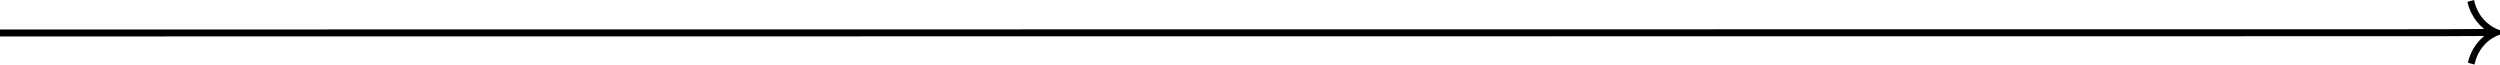
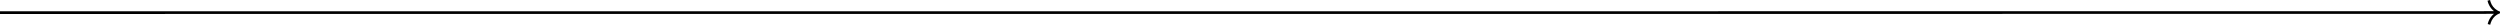
- <svg xmlns="http://www.w3.org/2000/svg" width="736" height="19" viewBox="0 0 736 19" fill="none">
-   <path fill-rule="evenodd" clip-rule="evenodd" d="M728.177 0.323C728.26 0.761 728.387 1.207 728.56 1.663C728.421 1.295 728.311 0.933 728.23 0.577C728.211 0.492 728.193 0.407 728.177 0.323ZM726.851 18.284C726.855 18.268 726.86 18.253 726.864 18.237C727.309 16.467 728.018 14.888 728.993 13.499C729.693 12.496 730.67 11.479 731.923 10.448C731.864 10.497 731.806 10.545 731.748 10.593C730.578 11.575 729.66 12.543 728.993 13.499C728.033 14.867 727.33 16.419 726.884 18.157C726.88 18.172 726.877 18.187 726.873 18.202C726.87 18.213 726.867 18.225 726.864 18.237L726.851 18.284ZM727.665 4.015C728.522 5.716 729.745 7.223 731.328 8.539L717.609 8.606L0 8.674V10.731L717.619 10.662L731.349 10.595C730.278 11.519 729.422 12.436 728.785 13.349C727.792 14.764 727.07 16.372 726.618 18.169L726.606 18.213L726.536 18.466L728.492 19L728.552 18.74C728.639 18.369 728.747 17.983 728.876 17.58C729.095 16.927 729.363 16.285 729.681 15.655C731.047 13.119 733.013 11.348 735.585 10.332C735.672 10.309 735.752 10.286 735.824 10.262L736 10.204V8.903L735.825 8.844C735.17 8.624 734.489 8.301 733.78 7.873C731.357 6.353 729.7 4.257 728.801 1.579L728.798 1.569C728.63 1.127 728.507 0.695 728.428 0.274L728.376 0L726.419 0.534L726.471 0.777C726.705 1.851 727.104 2.93 727.665 4.015Z" fill="black" />
+ <svg xmlns="http://www.w3.org/2000/svg" width="1920" height="19" viewBox="0 0 1920 19" fill="none">
+   <path fill-rule="evenodd" clip-rule="evenodd" d="M1912.18 0.323C1912.26 0.761 1912.39 1.207 1912.56 1.663C1912.42 1.295 1912.31 0.933 1912.23 0.577C1912.21 0.492 1912.19 0.407 1912.18 0.323ZM1910.85 18.284C1910.86 18.268 1910.86 18.253 1910.86 18.237C1911.31 16.467 1912.02 14.888 1912.99 13.499C1913.69 12.496 1914.67 11.479 1915.92 10.448C1915.86 10.497 1915.81 10.545 1915.75 10.593C1914.58 11.575 1913.66 12.543 1912.99 13.499C1912.03 14.867 1911.33 16.419 1910.88 18.157C1910.88 18.172 1910.88 18.187 1910.87 18.202C1910.87 18.213 1910.87 18.225 1910.86 18.237L1910.85 18.284ZM1911.67 4.015C1912.52 5.716 1913.74 7.223 1915.33 8.539L1901.61 8.606L0 8.674V10.731L1901.62 10.662L1915.35 10.595C1914.28 11.519 1913.42 12.436 1912.79 13.349C1911.79 14.764 1911.07 16.372 1910.62 18.169L1910.61 18.213L1910.54 18.466L1912.49 19L1912.55 18.74C1912.64 18.369 1912.75 17.983 1912.88 17.58C1913.09 16.927 1913.36 16.285 1913.68 15.655C1915.05 13.119 1917.01 11.348 1919.58 10.332C1919.67 10.309 1919.75 10.286 1919.82 10.262L1920 10.204V8.903L1919.82 8.844C1919.17 8.624 1918.49 8.301 1917.78 7.873C1915.36 6.353 1913.7 4.257 1912.8 1.579L1912.8 1.569C1912.63 1.127 1912.51 0.695 1912.43 0.274L1912.38 0L1910.42 0.534L1910.47 0.777C1910.71 1.851 1911.1 2.93 1911.67 4.015Z" fill="black" />
</svg>
